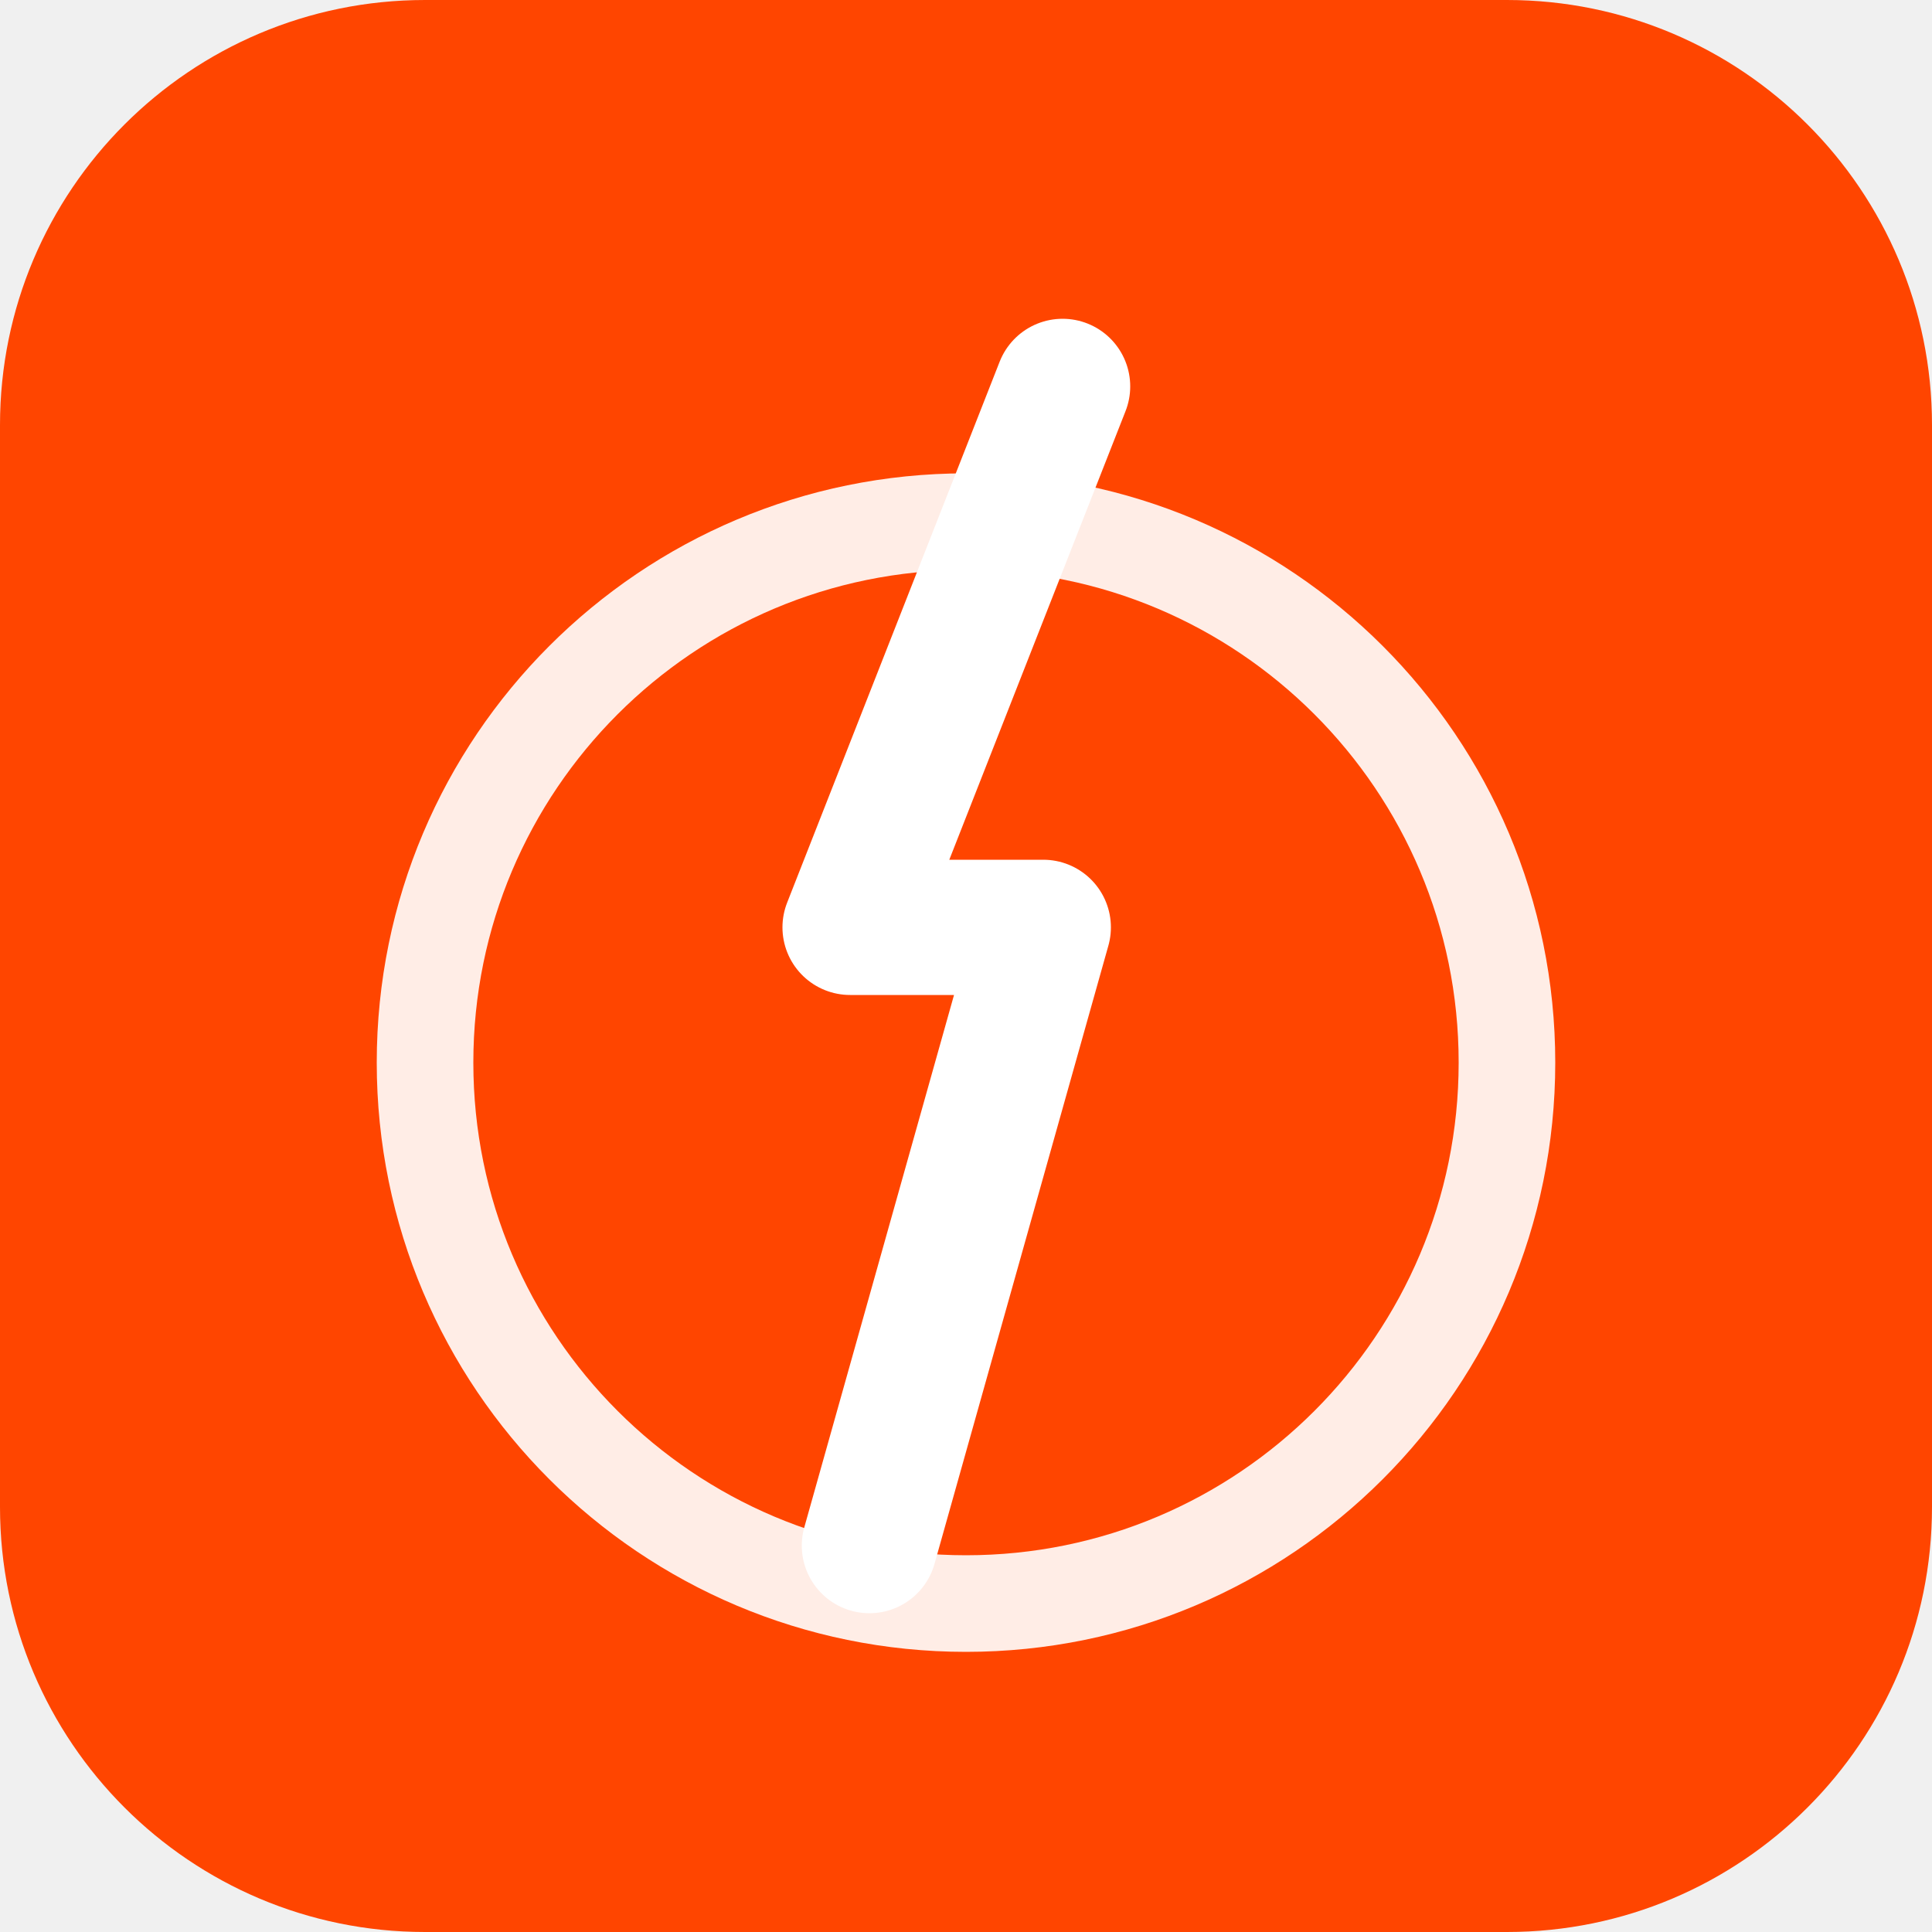
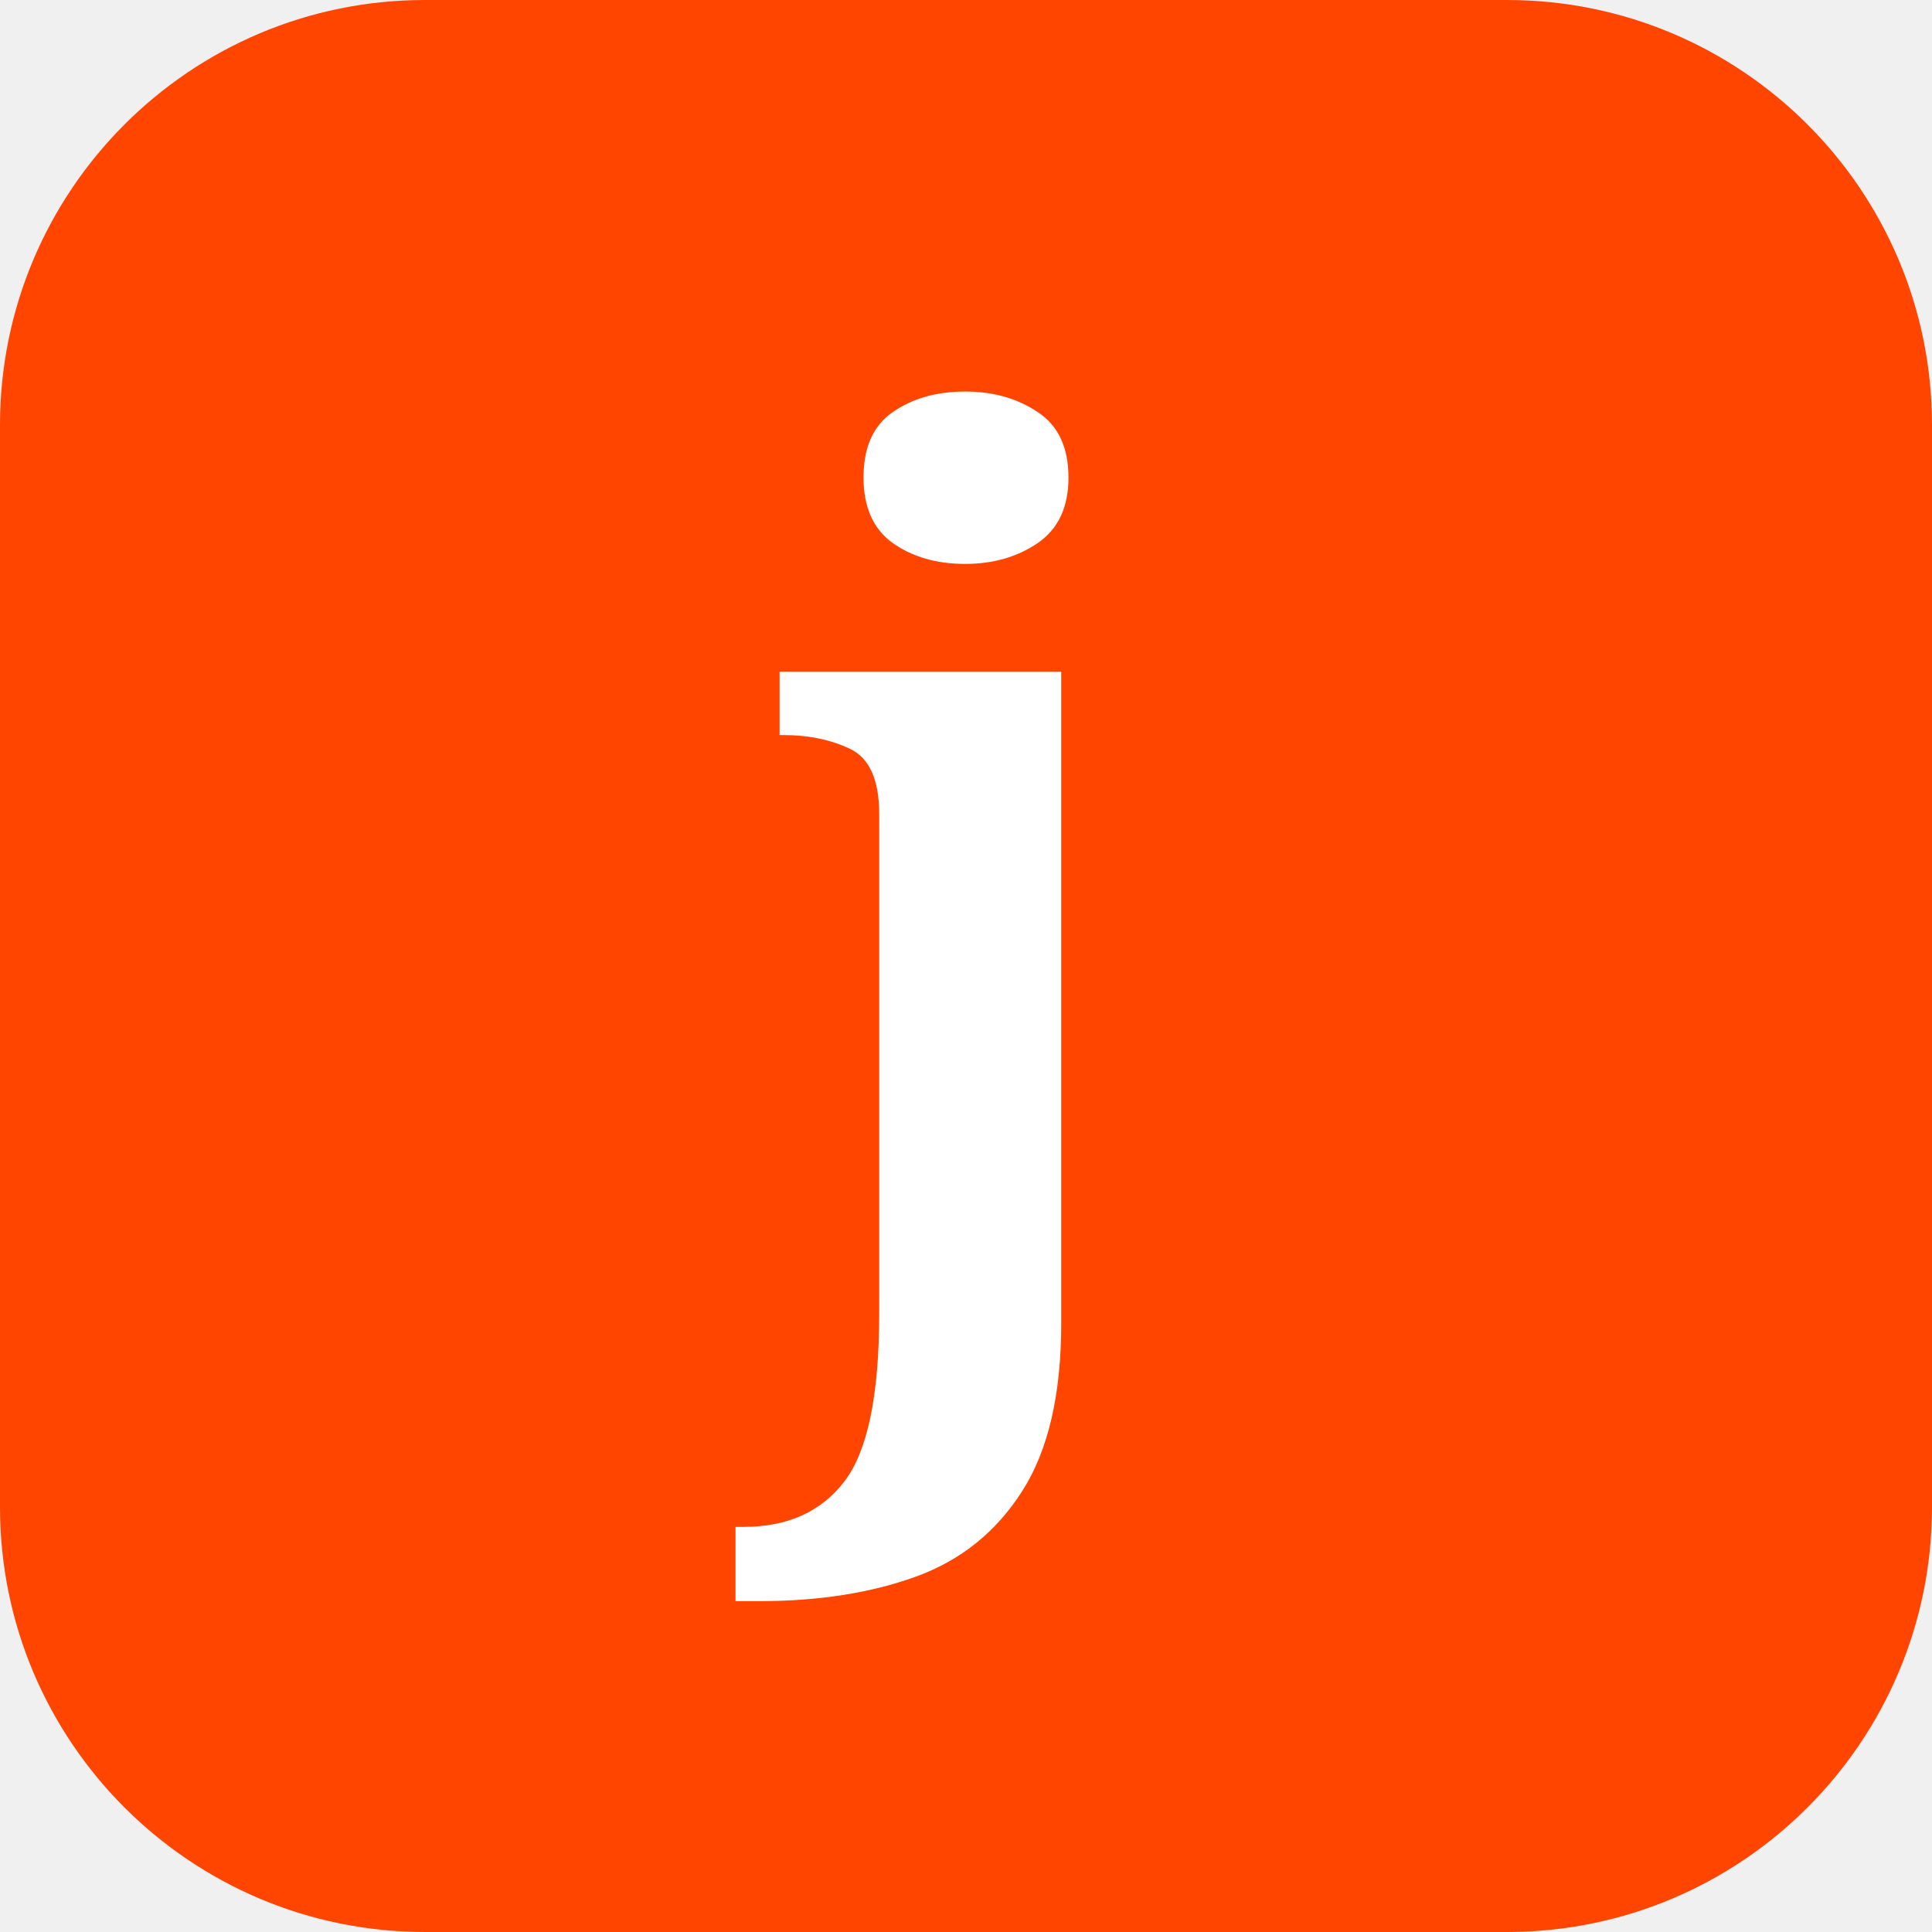
<svg xmlns="http://www.w3.org/2000/svg" viewBox="0 0 100 100">
  <rect width="100" height="100" rx="22" fill="#FF4500" />
-   <circle cx="50" cy="55" r="28" stroke="white" stroke-width="5" fill="none" opacity="0.9" />
-   <polyline points="55,20 44,48 54,48 45,80" stroke="white" stroke-width="7" stroke-linecap="round" stroke-linejoin="round" fill="none" />
+   <text x="50" y="68" font-family="serif" font-size="62" font-weight="900" fill="white" text-anchor="middle">j</text>
</svg>
